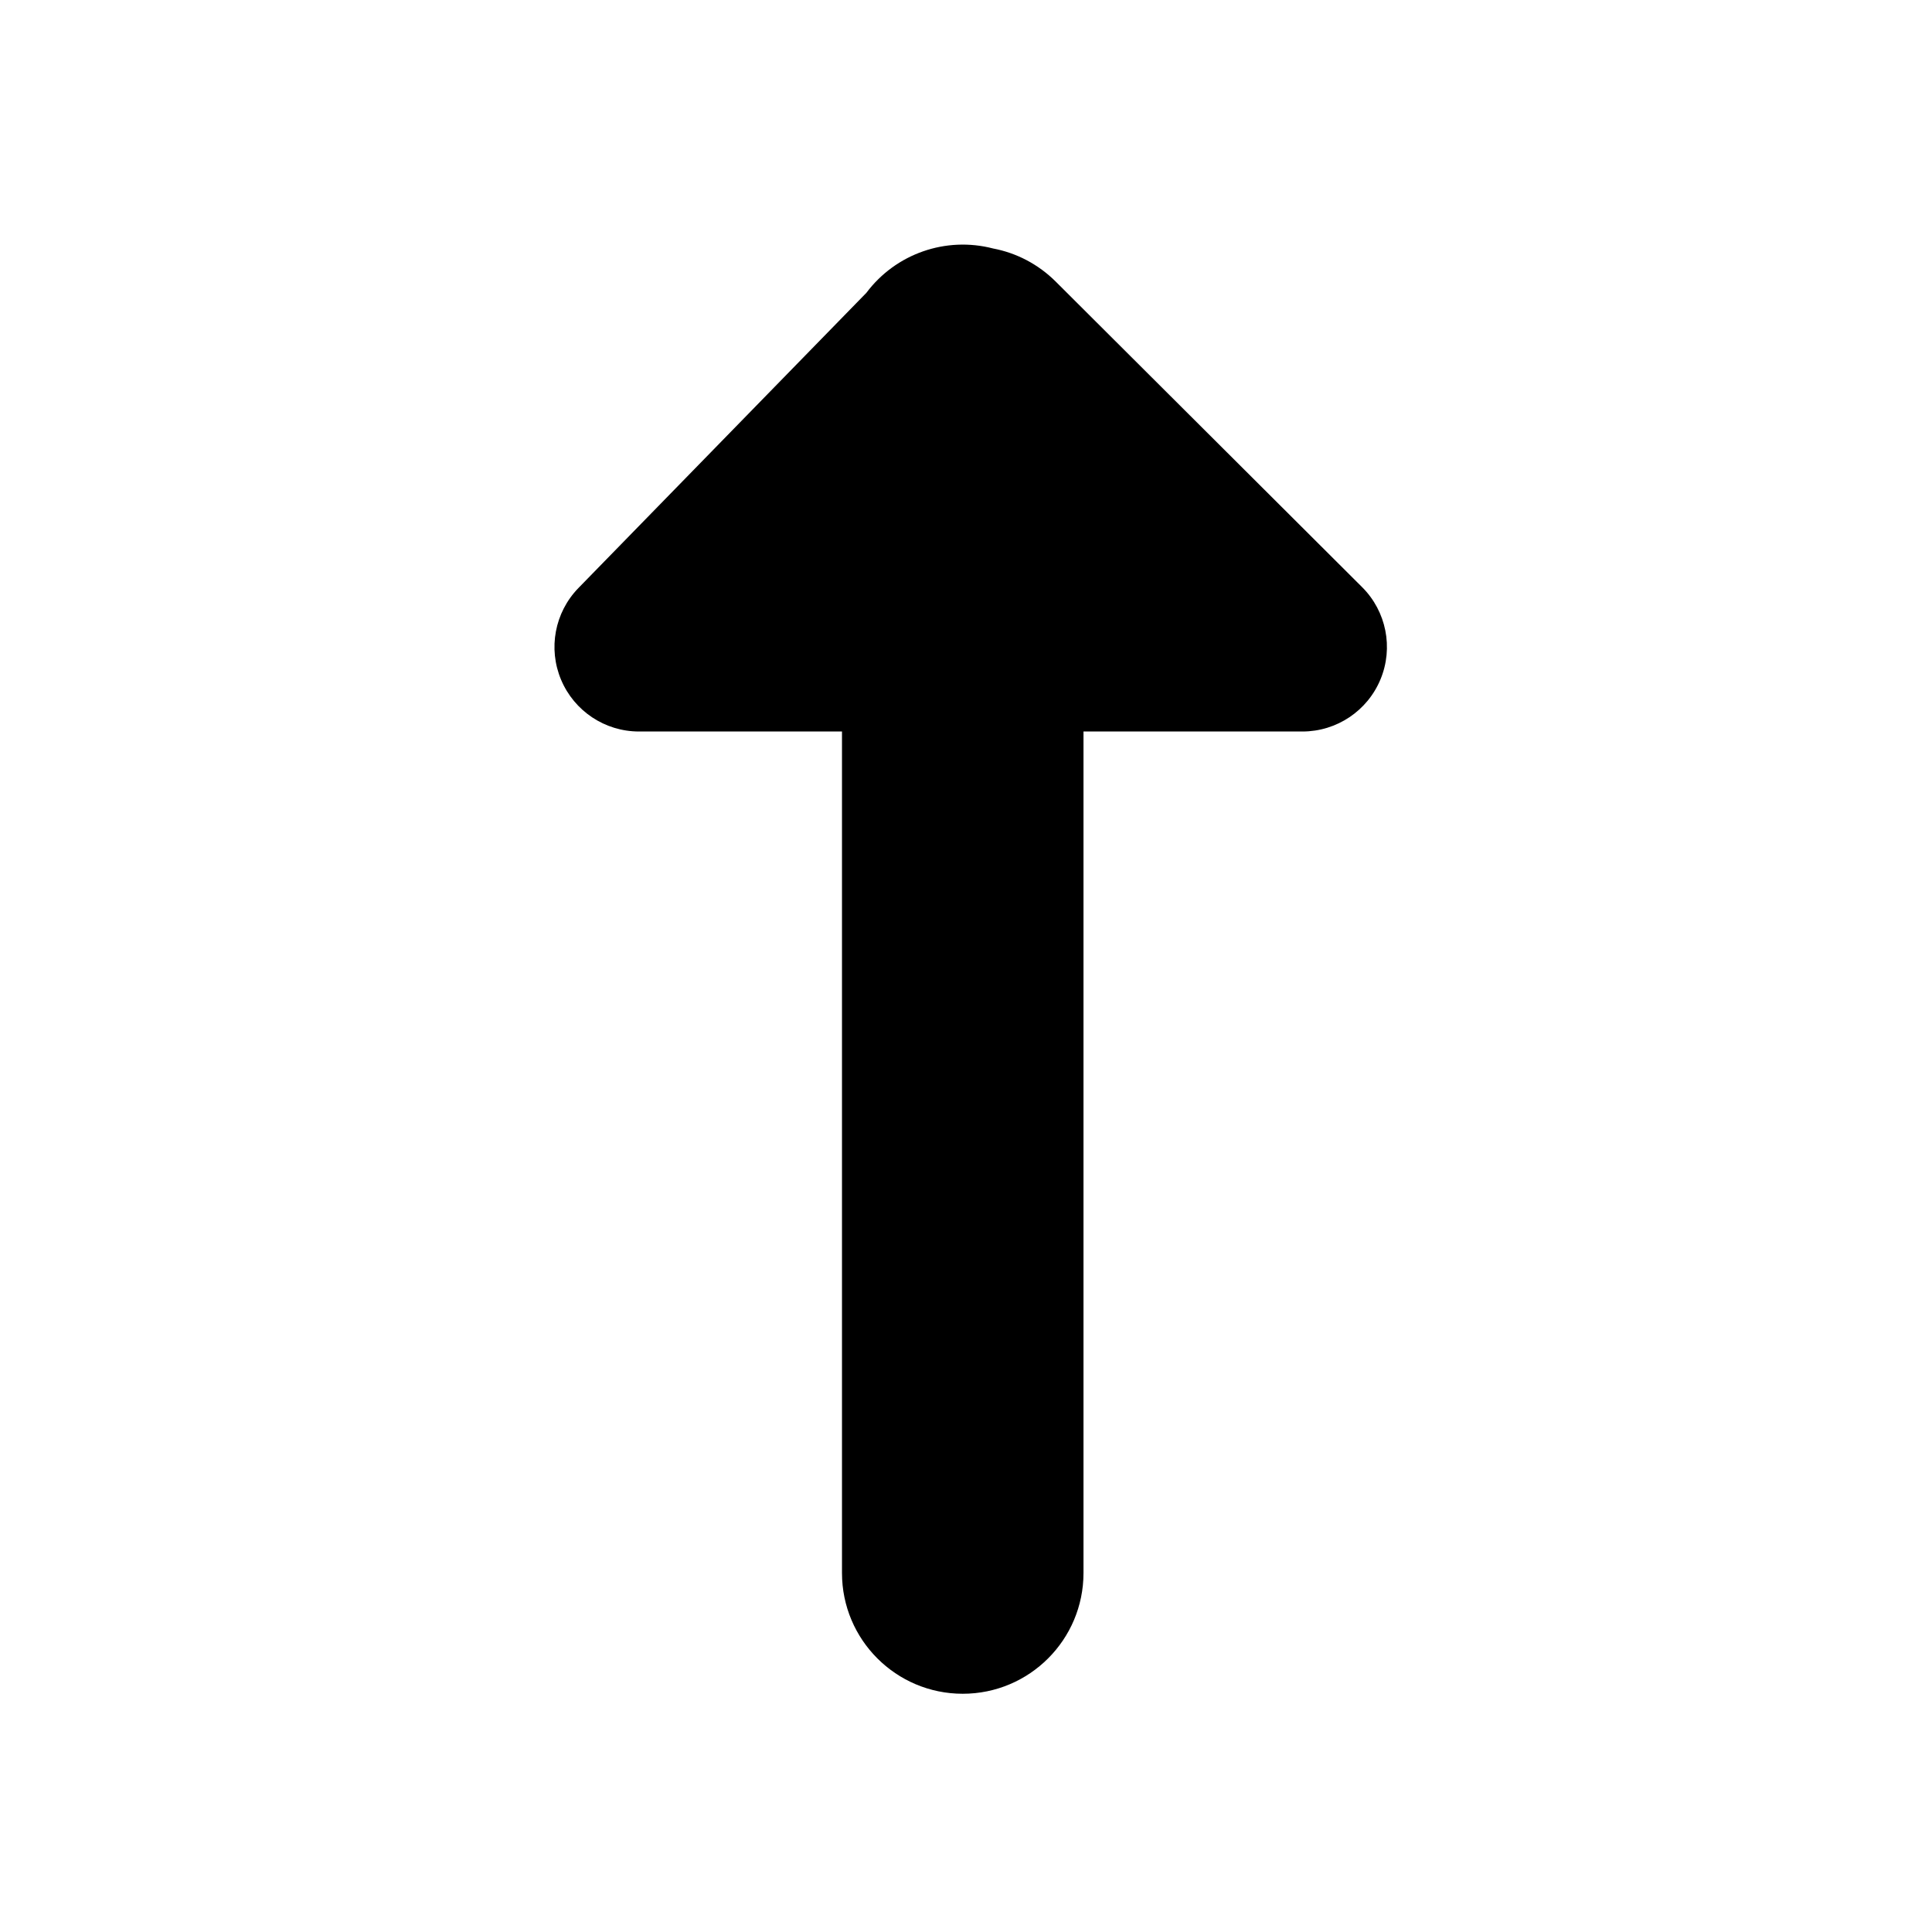
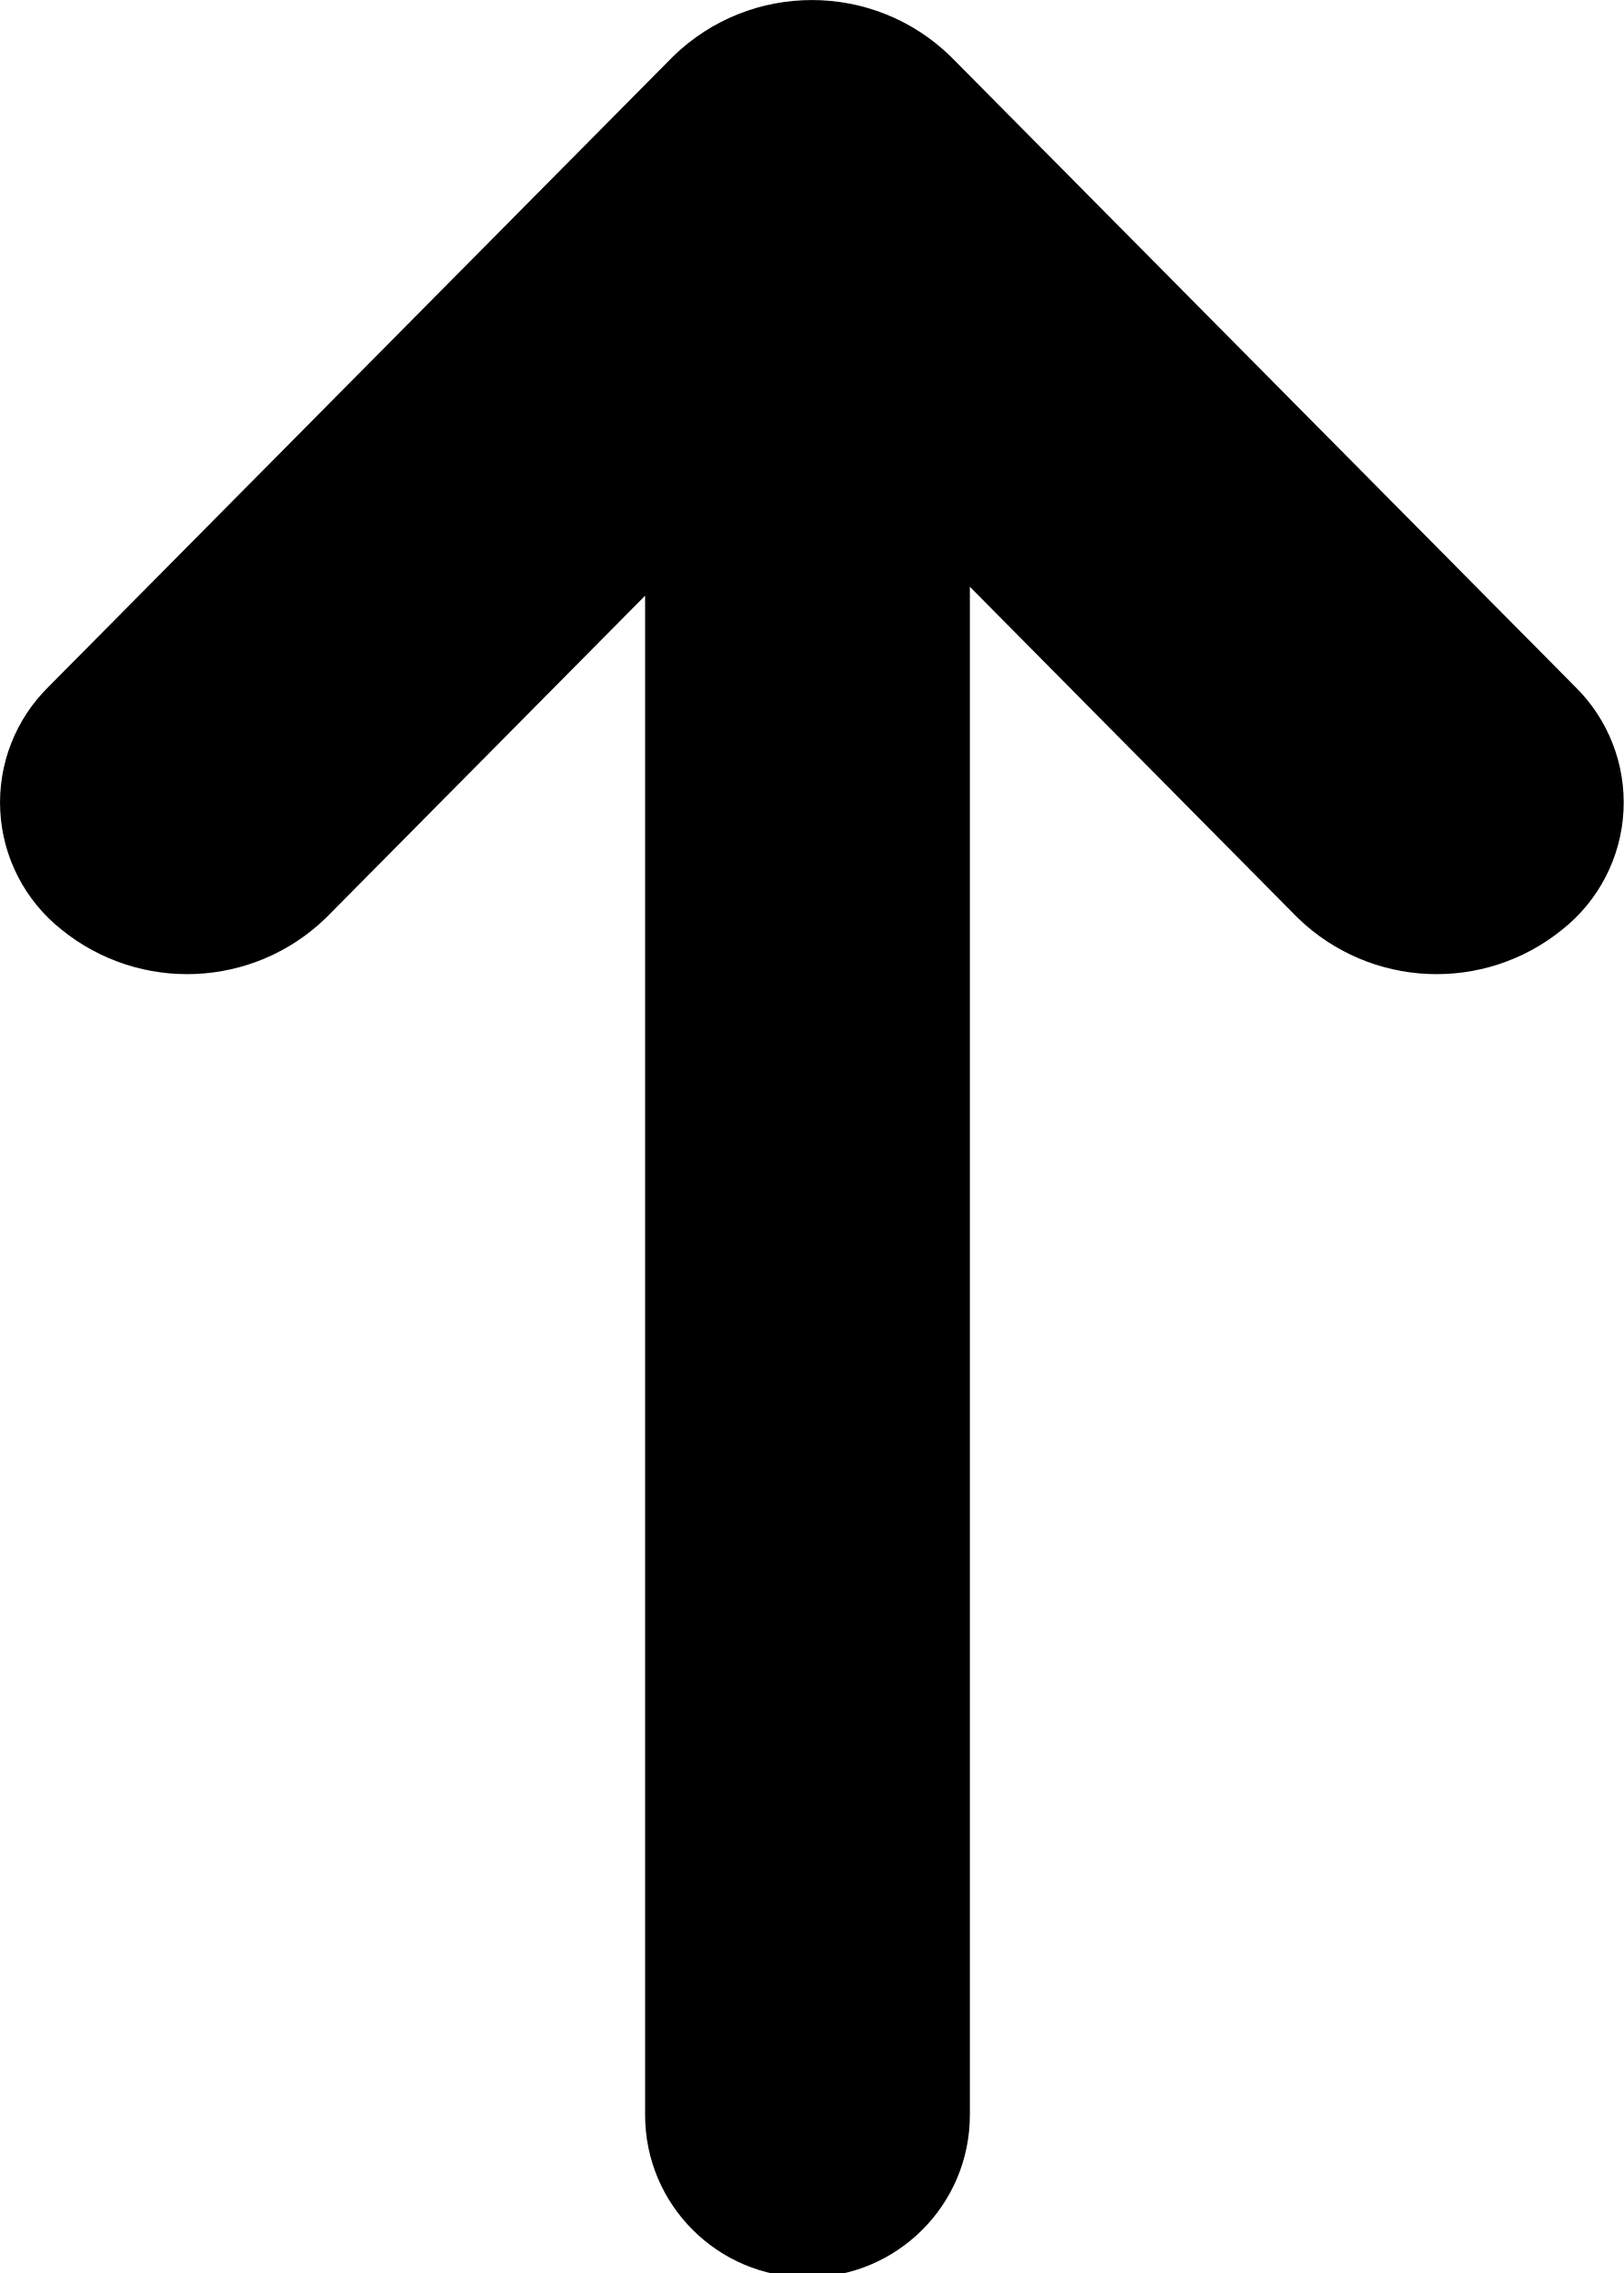
- <svg xmlns="http://www.w3.org/2000/svg" viewBox="0 0 16 16">
-   <g id="small-arrow-up">
-     <path id="base-1" d="M8.973 6.058v6.969a1 1 0 1 1-2 0V6.058H5.291A.7.7 0 0 1 4.79 4.87l2.385-2.445a.998.998 0 0 1 1.05-.367c.19.036.372.128.52.276l2.536 2.529a.7.7 0 0 1-.494 1.195H8.973z" />
+ <svg xmlns="http://www.w3.org/2000/svg" viewBox="0 0 10 14">
+   <g id="small-arrow-up" transform="translate(-3 -1)">
+     <path id="base-1" d="M8.854 1.347L12.7 5.229a.999.999 0 0 1-.078 1.496 1.228 1.228 0 0 1-1.63-.072L8.973 4.614v9.413a1 1 0 1 1-2 0V4.669L5.008 6.653a1.228 1.228 0 0 1-1.63.072.999.999 0 0 1-.078-1.496l3.846-3.882a1.225 1.225 0 0 1 1.708 0z" />
  </g>
</svg>
